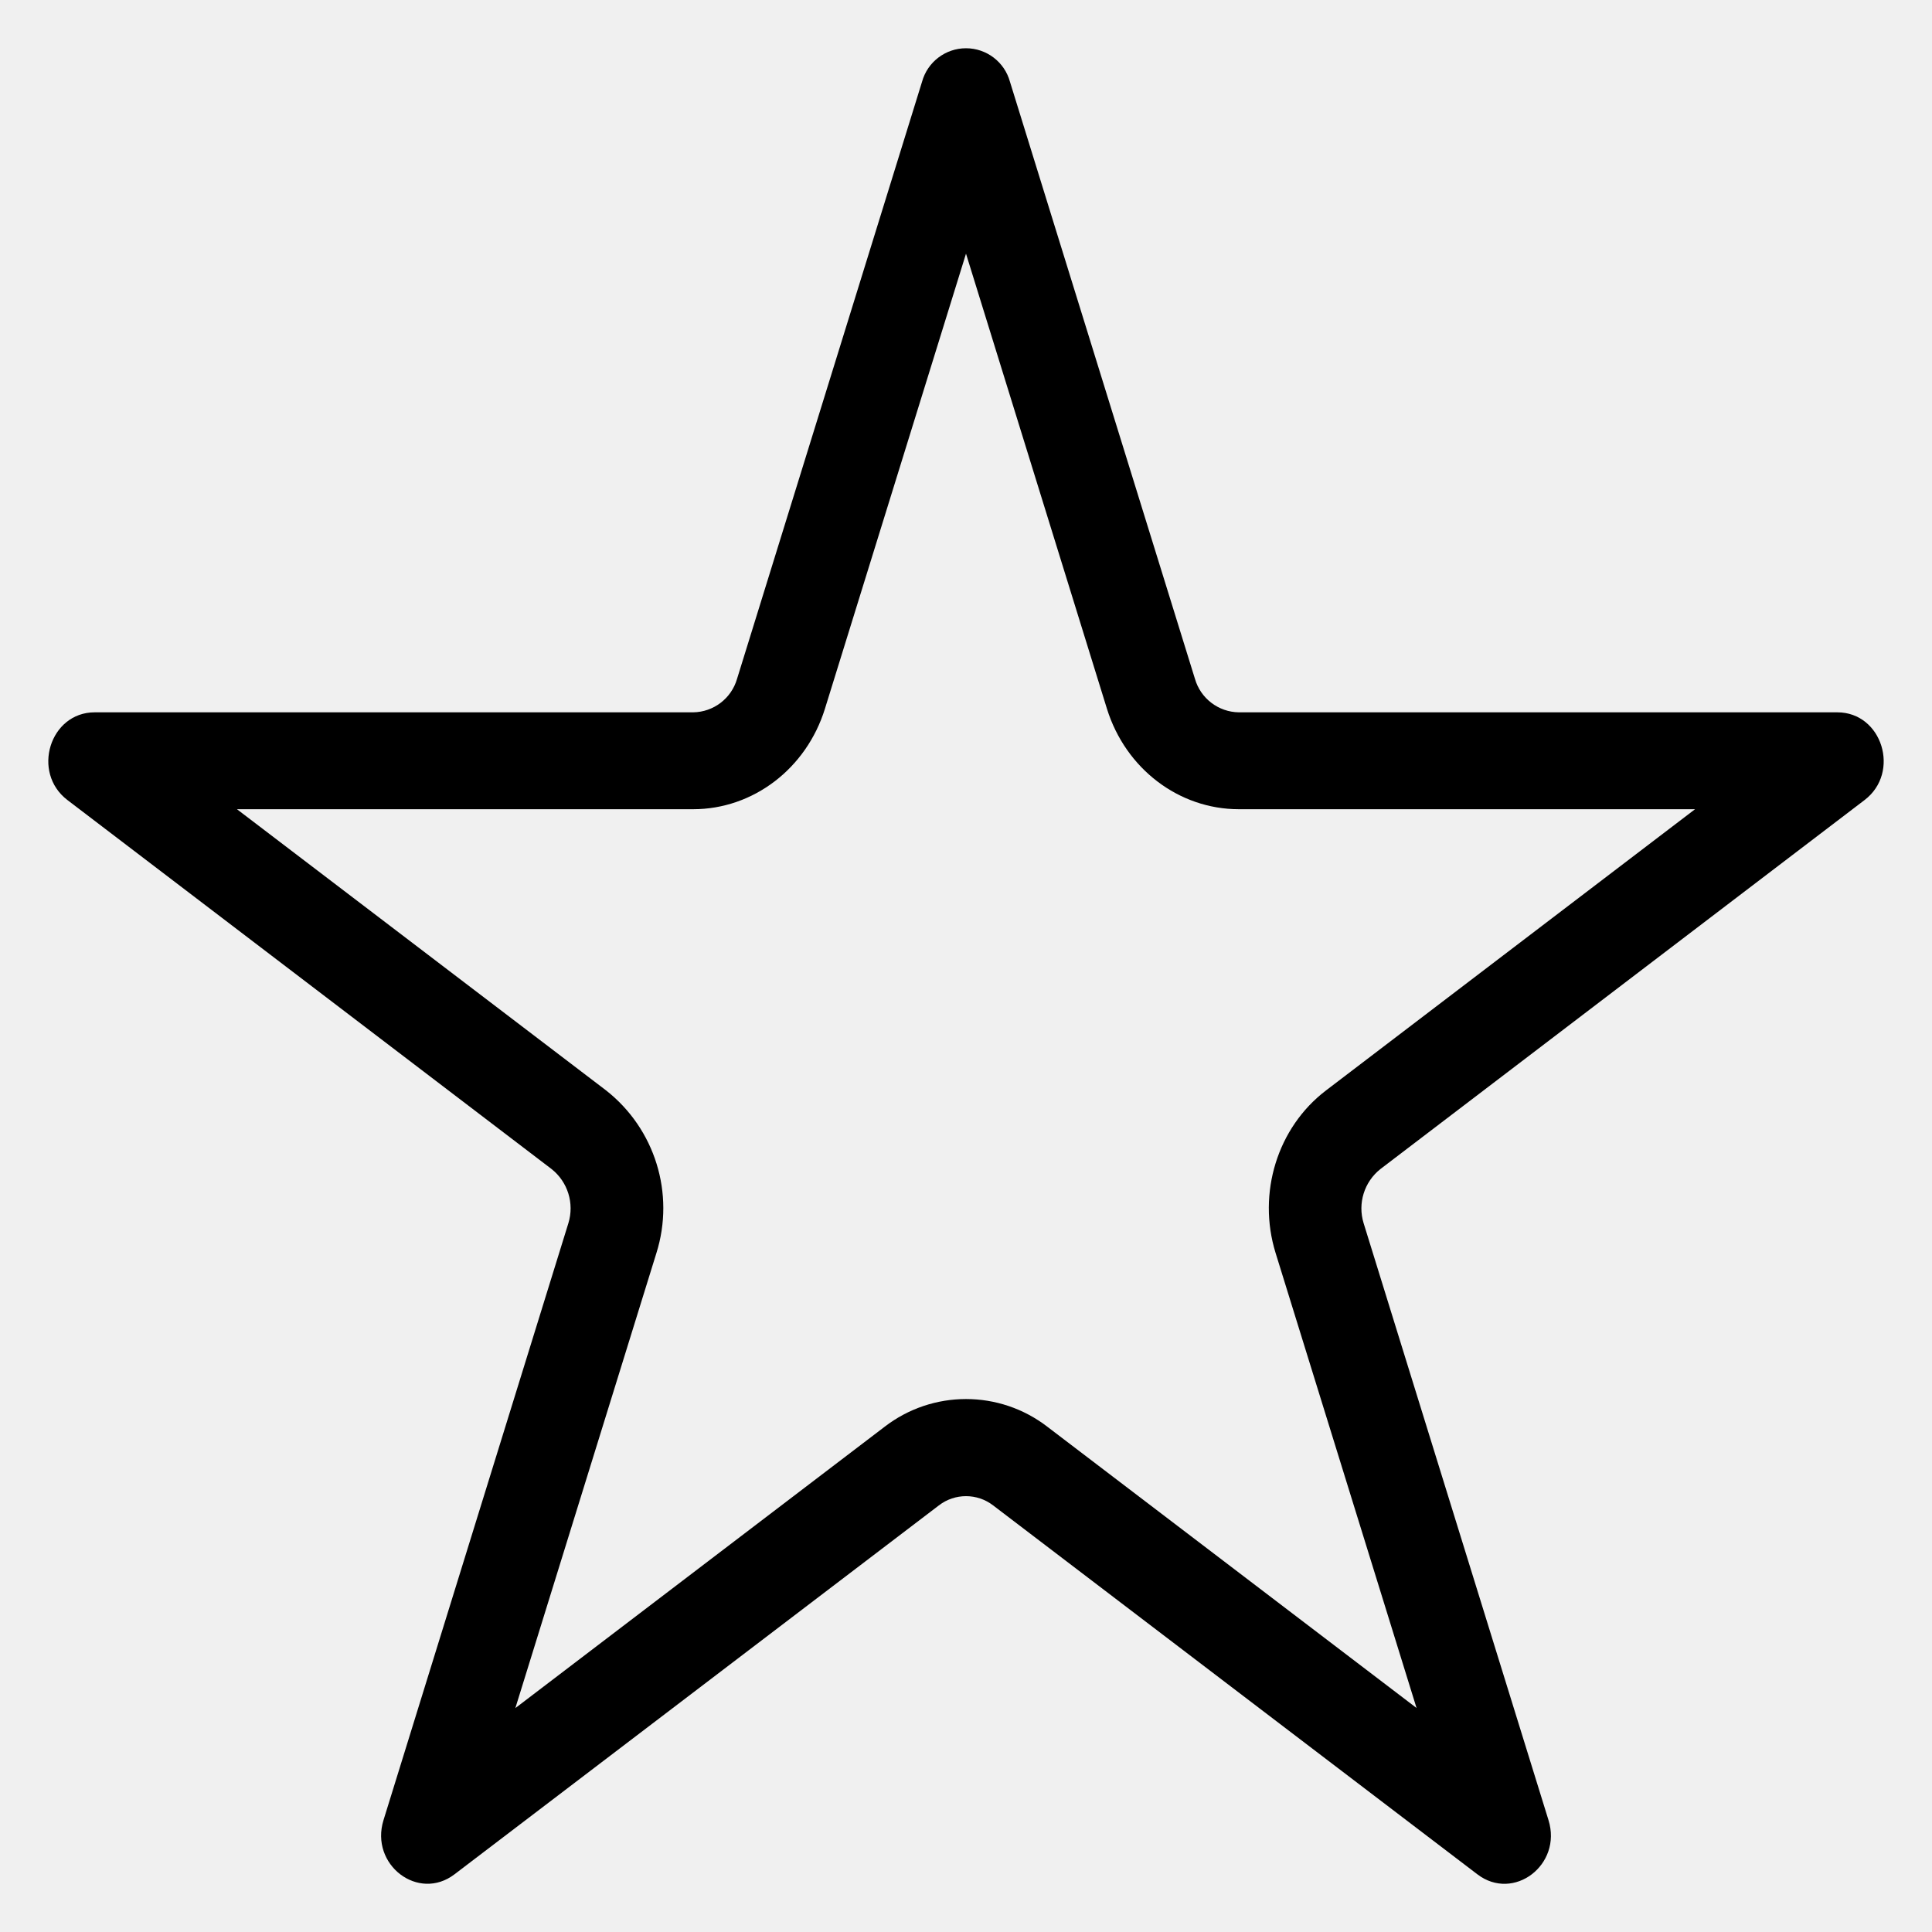
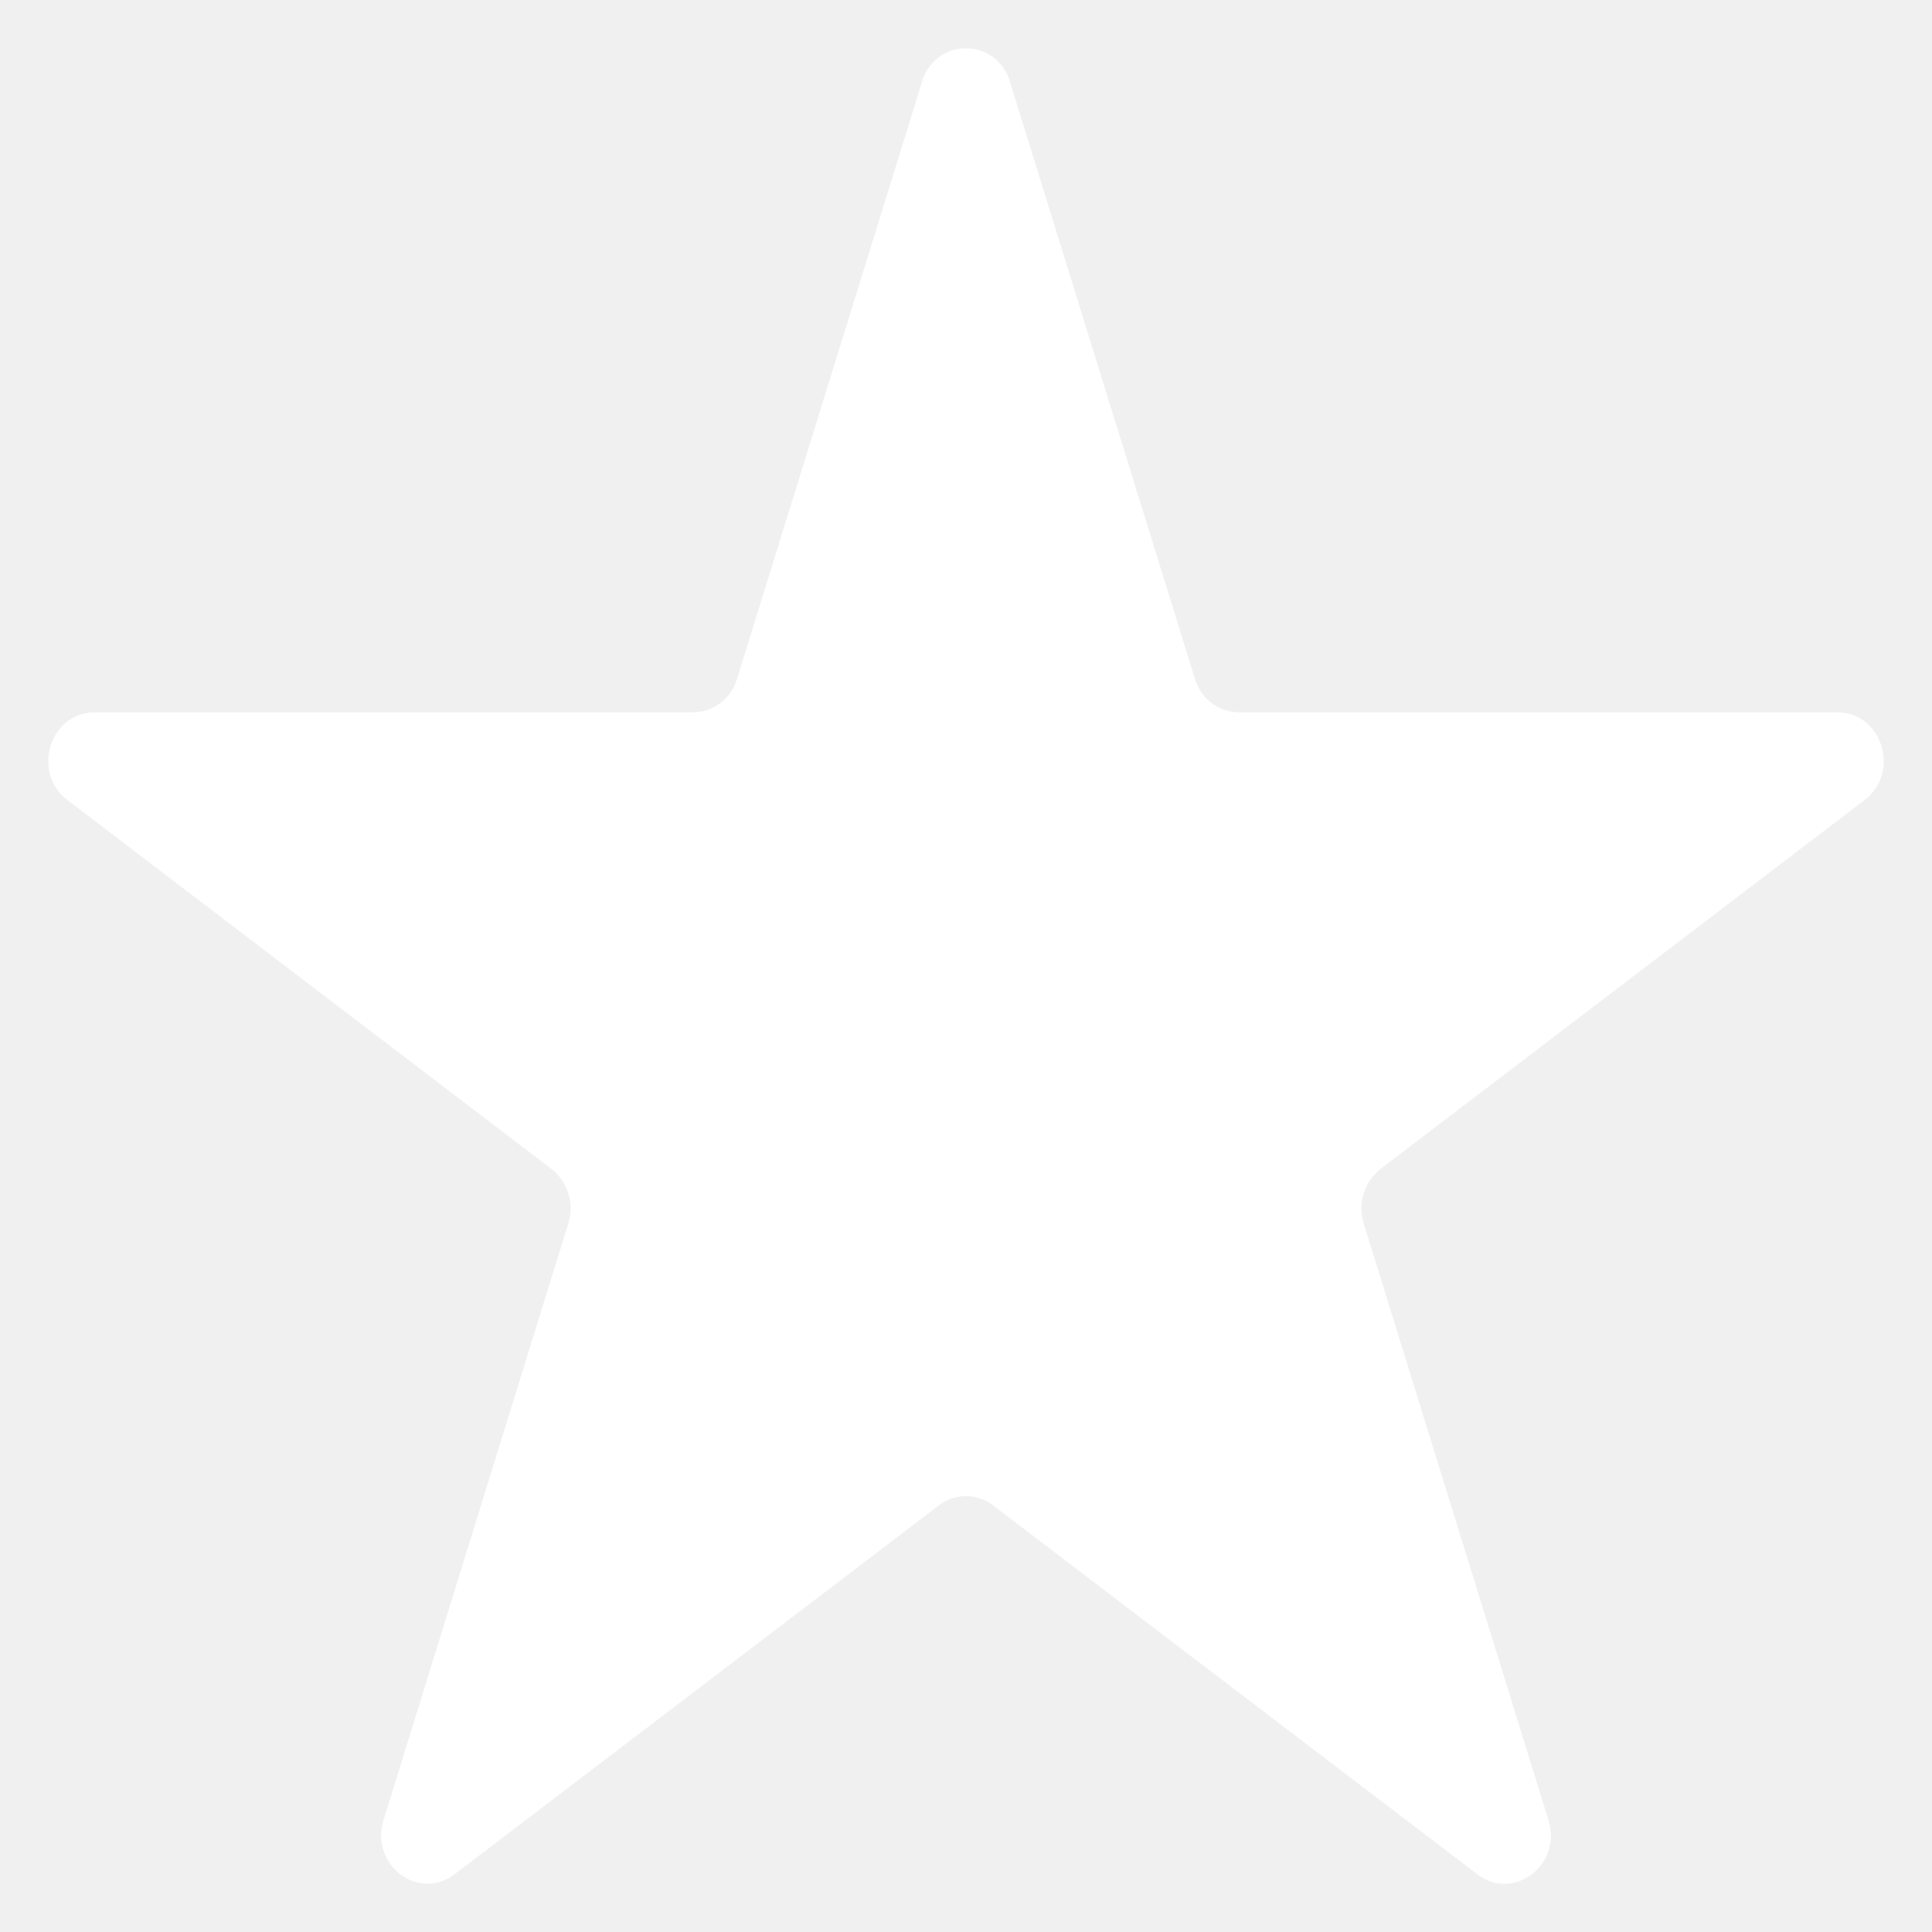
<svg xmlns="http://www.w3.org/2000/svg" class="icon icon-accordion icon-star" viewBox="0 0 20 20">
-   <path fill-rule="evenodd" d="m10 2.626-1.46 4.71c-.192.62-.743 1.041-1.365 1.041H2.453l3.82 2.91a1.55 1.55 0 0 1 .522 1.685l-1.46 4.71 3.821-2.911a1.38 1.38 0 0 1 1.688 0l3.82 2.91-1.459-4.71c-.192-.62.019-1.3.522-1.683l3.82-2.911h-4.722c-.622 0-1.173-.42-1.366-1.04zm.455-1.78a.472.472 0 0 0-.91 0L7.63 7.027a.48.48 0 0 1-.455.347H.98c-.464 0-.657.622-.282.908l5.012 3.82a.52.52 0 0 1 .174.56l-1.914 6.18c-.143.462.361.847.736.56l5.013-3.818a.46.46 0 0 1 .562 0l5.013 3.819c.375.286.88-.099.736-.561l-1.914-6.18a.52.52 0 0 1 .174-.56l5.012-3.82c.375-.286.182-.908-.282-.908h-6.195a.48.48 0 0 1-.455-.347z" />
+   <path fill="#ffffff" d="m10 2.626-1.46 4.71c-.192.62-.743 1.041-1.365 1.041H2.453l3.82 2.91a1.55 1.55 0 0 1 .522 1.685l-1.46 4.71 3.821-2.911a1.38 1.38 0 0 1 1.688 0l3.82 2.91-1.459-4.71c-.192-.62.019-1.3.522-1.683l3.82-2.911h-4.722c-.622 0-1.173-.42-1.366-1.04zm.455-1.78a.472.472 0 0 0-.91 0L7.63 7.027a.48.48 0 0 1-.455.347H.98c-.464 0-.657.622-.282.908l5.012 3.82a.52.52 0 0 1 .174.56l-1.914 6.18c-.143.462.361.847.736.56l5.013-3.818a.46.46 0 0 1 .562 0l5.013 3.819c.375.286.88-.099.736-.561l-1.914-6.18a.52.52 0 0 1 .174-.56l5.012-3.82c.375-.286.182-.908-.282-.908h-6.195a.48.48 0 0 1-.455-.347z" />
</svg>
